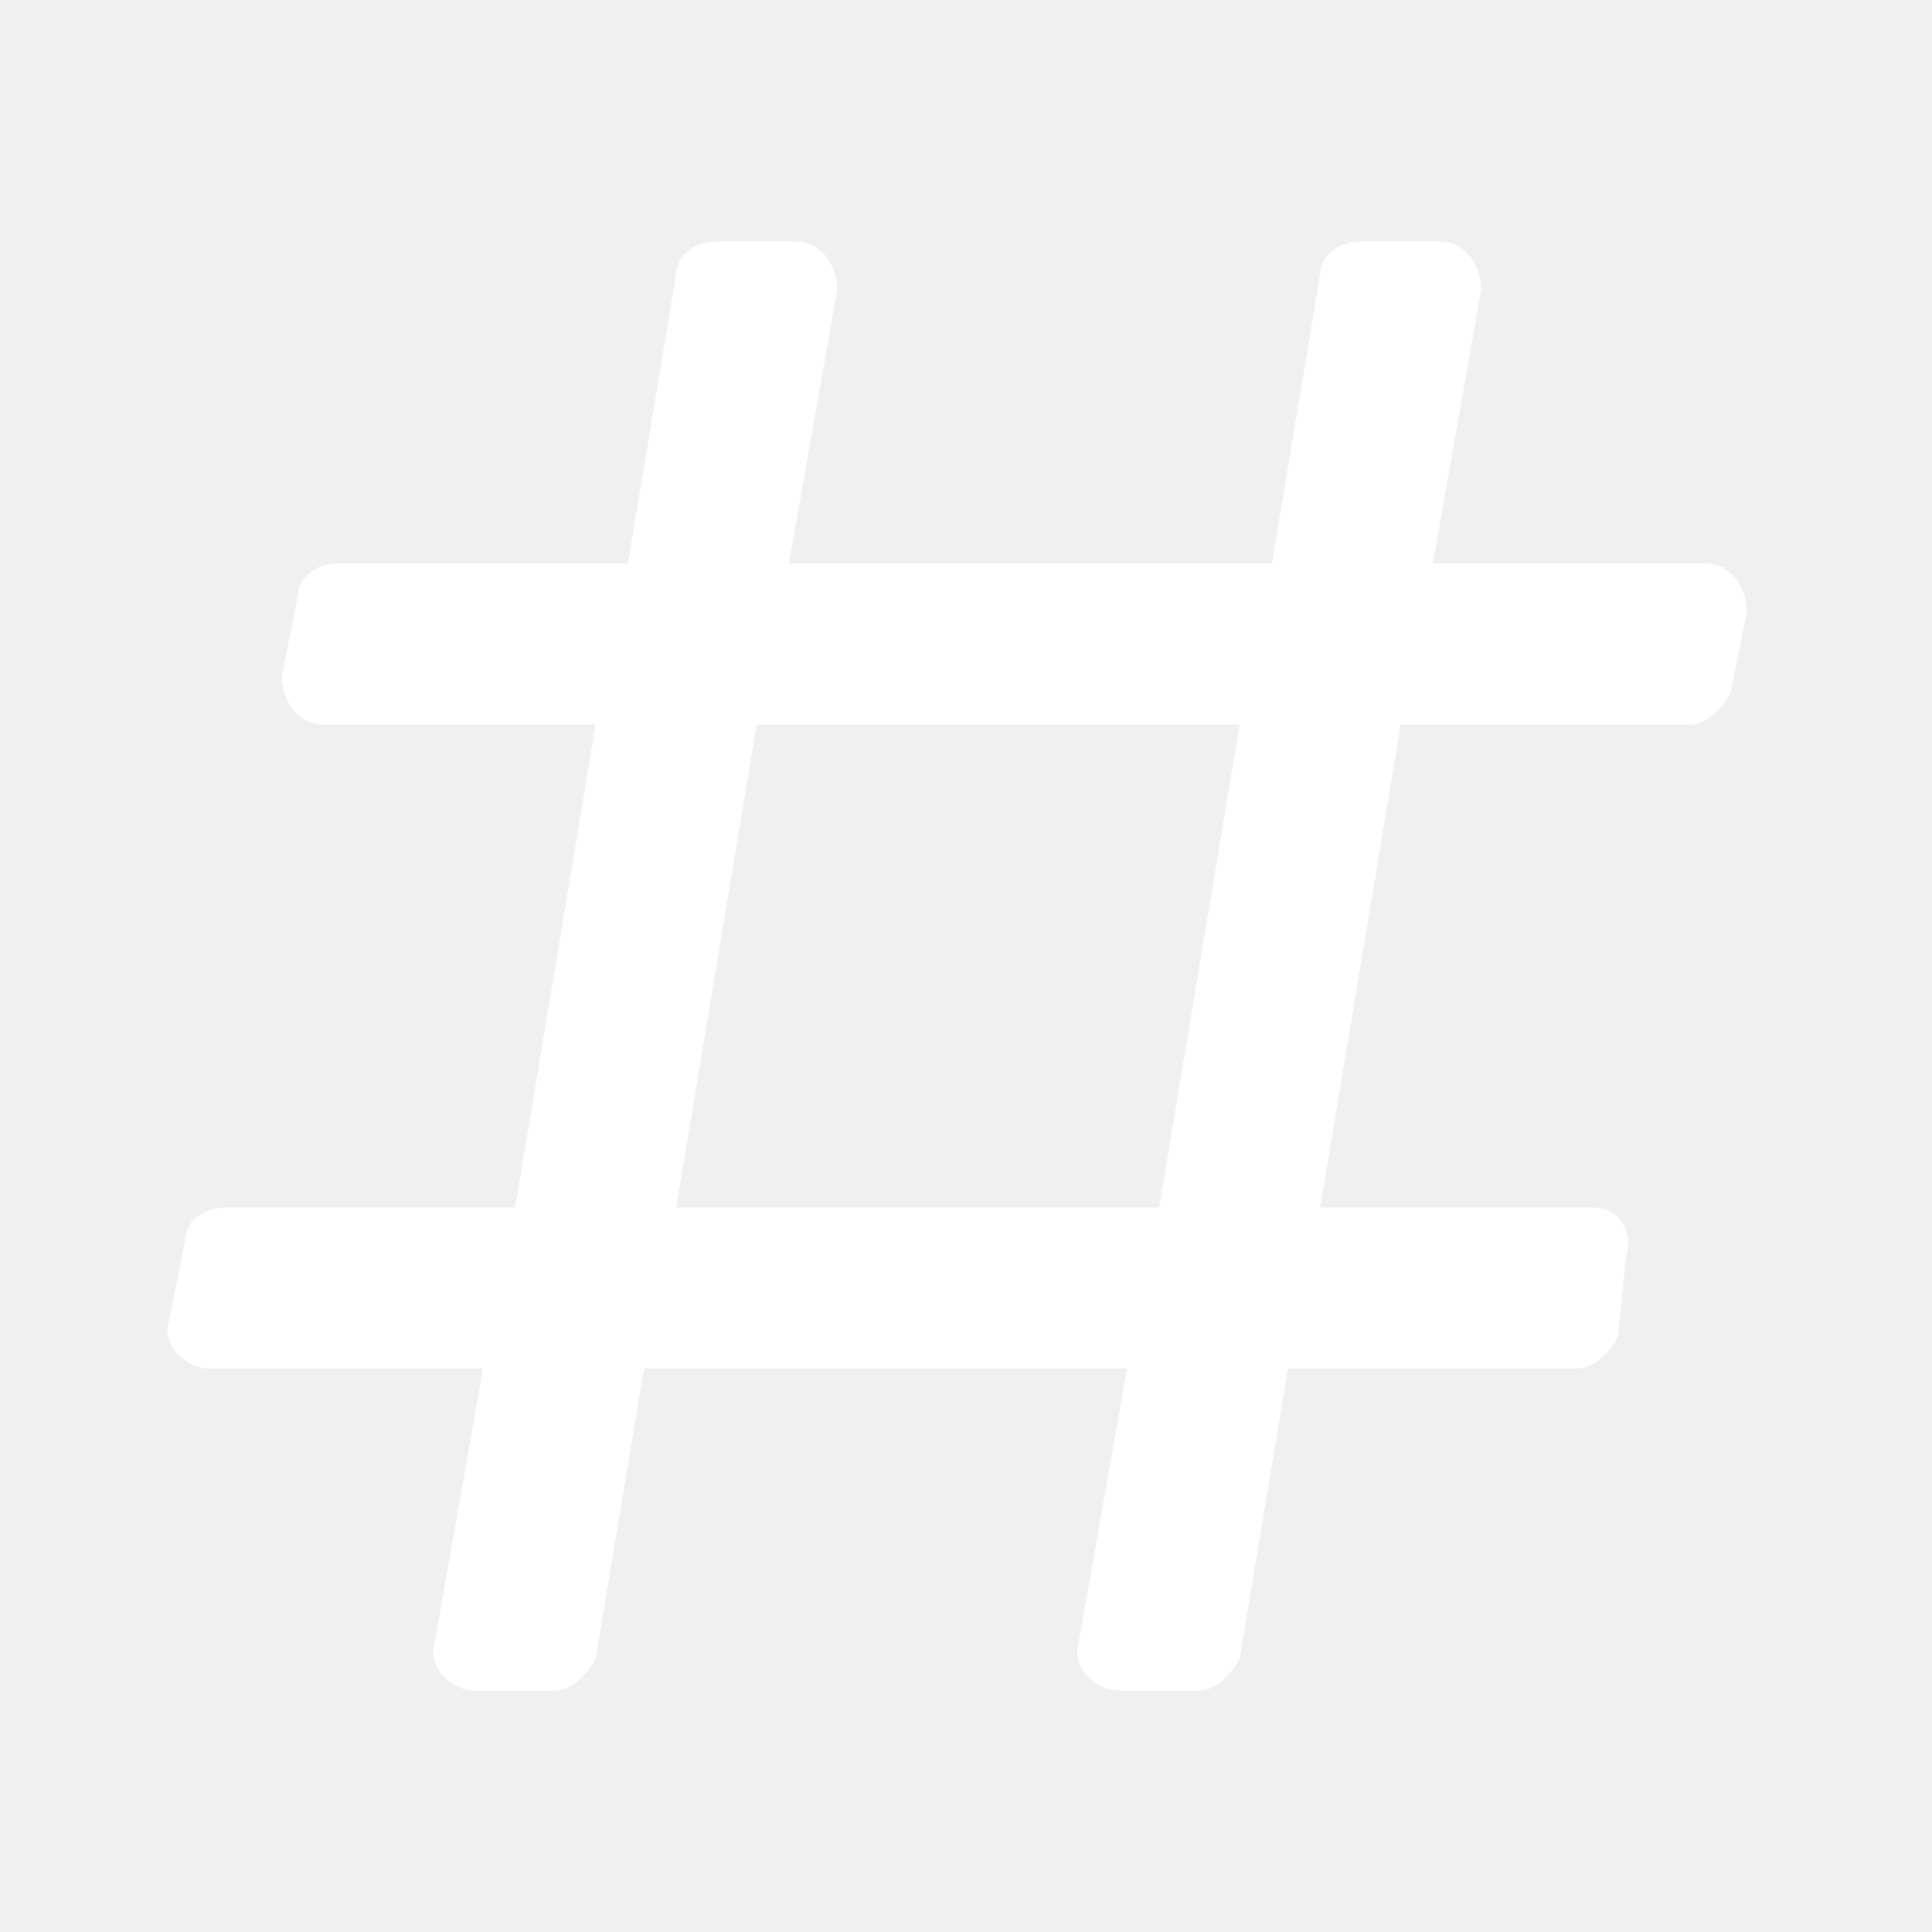
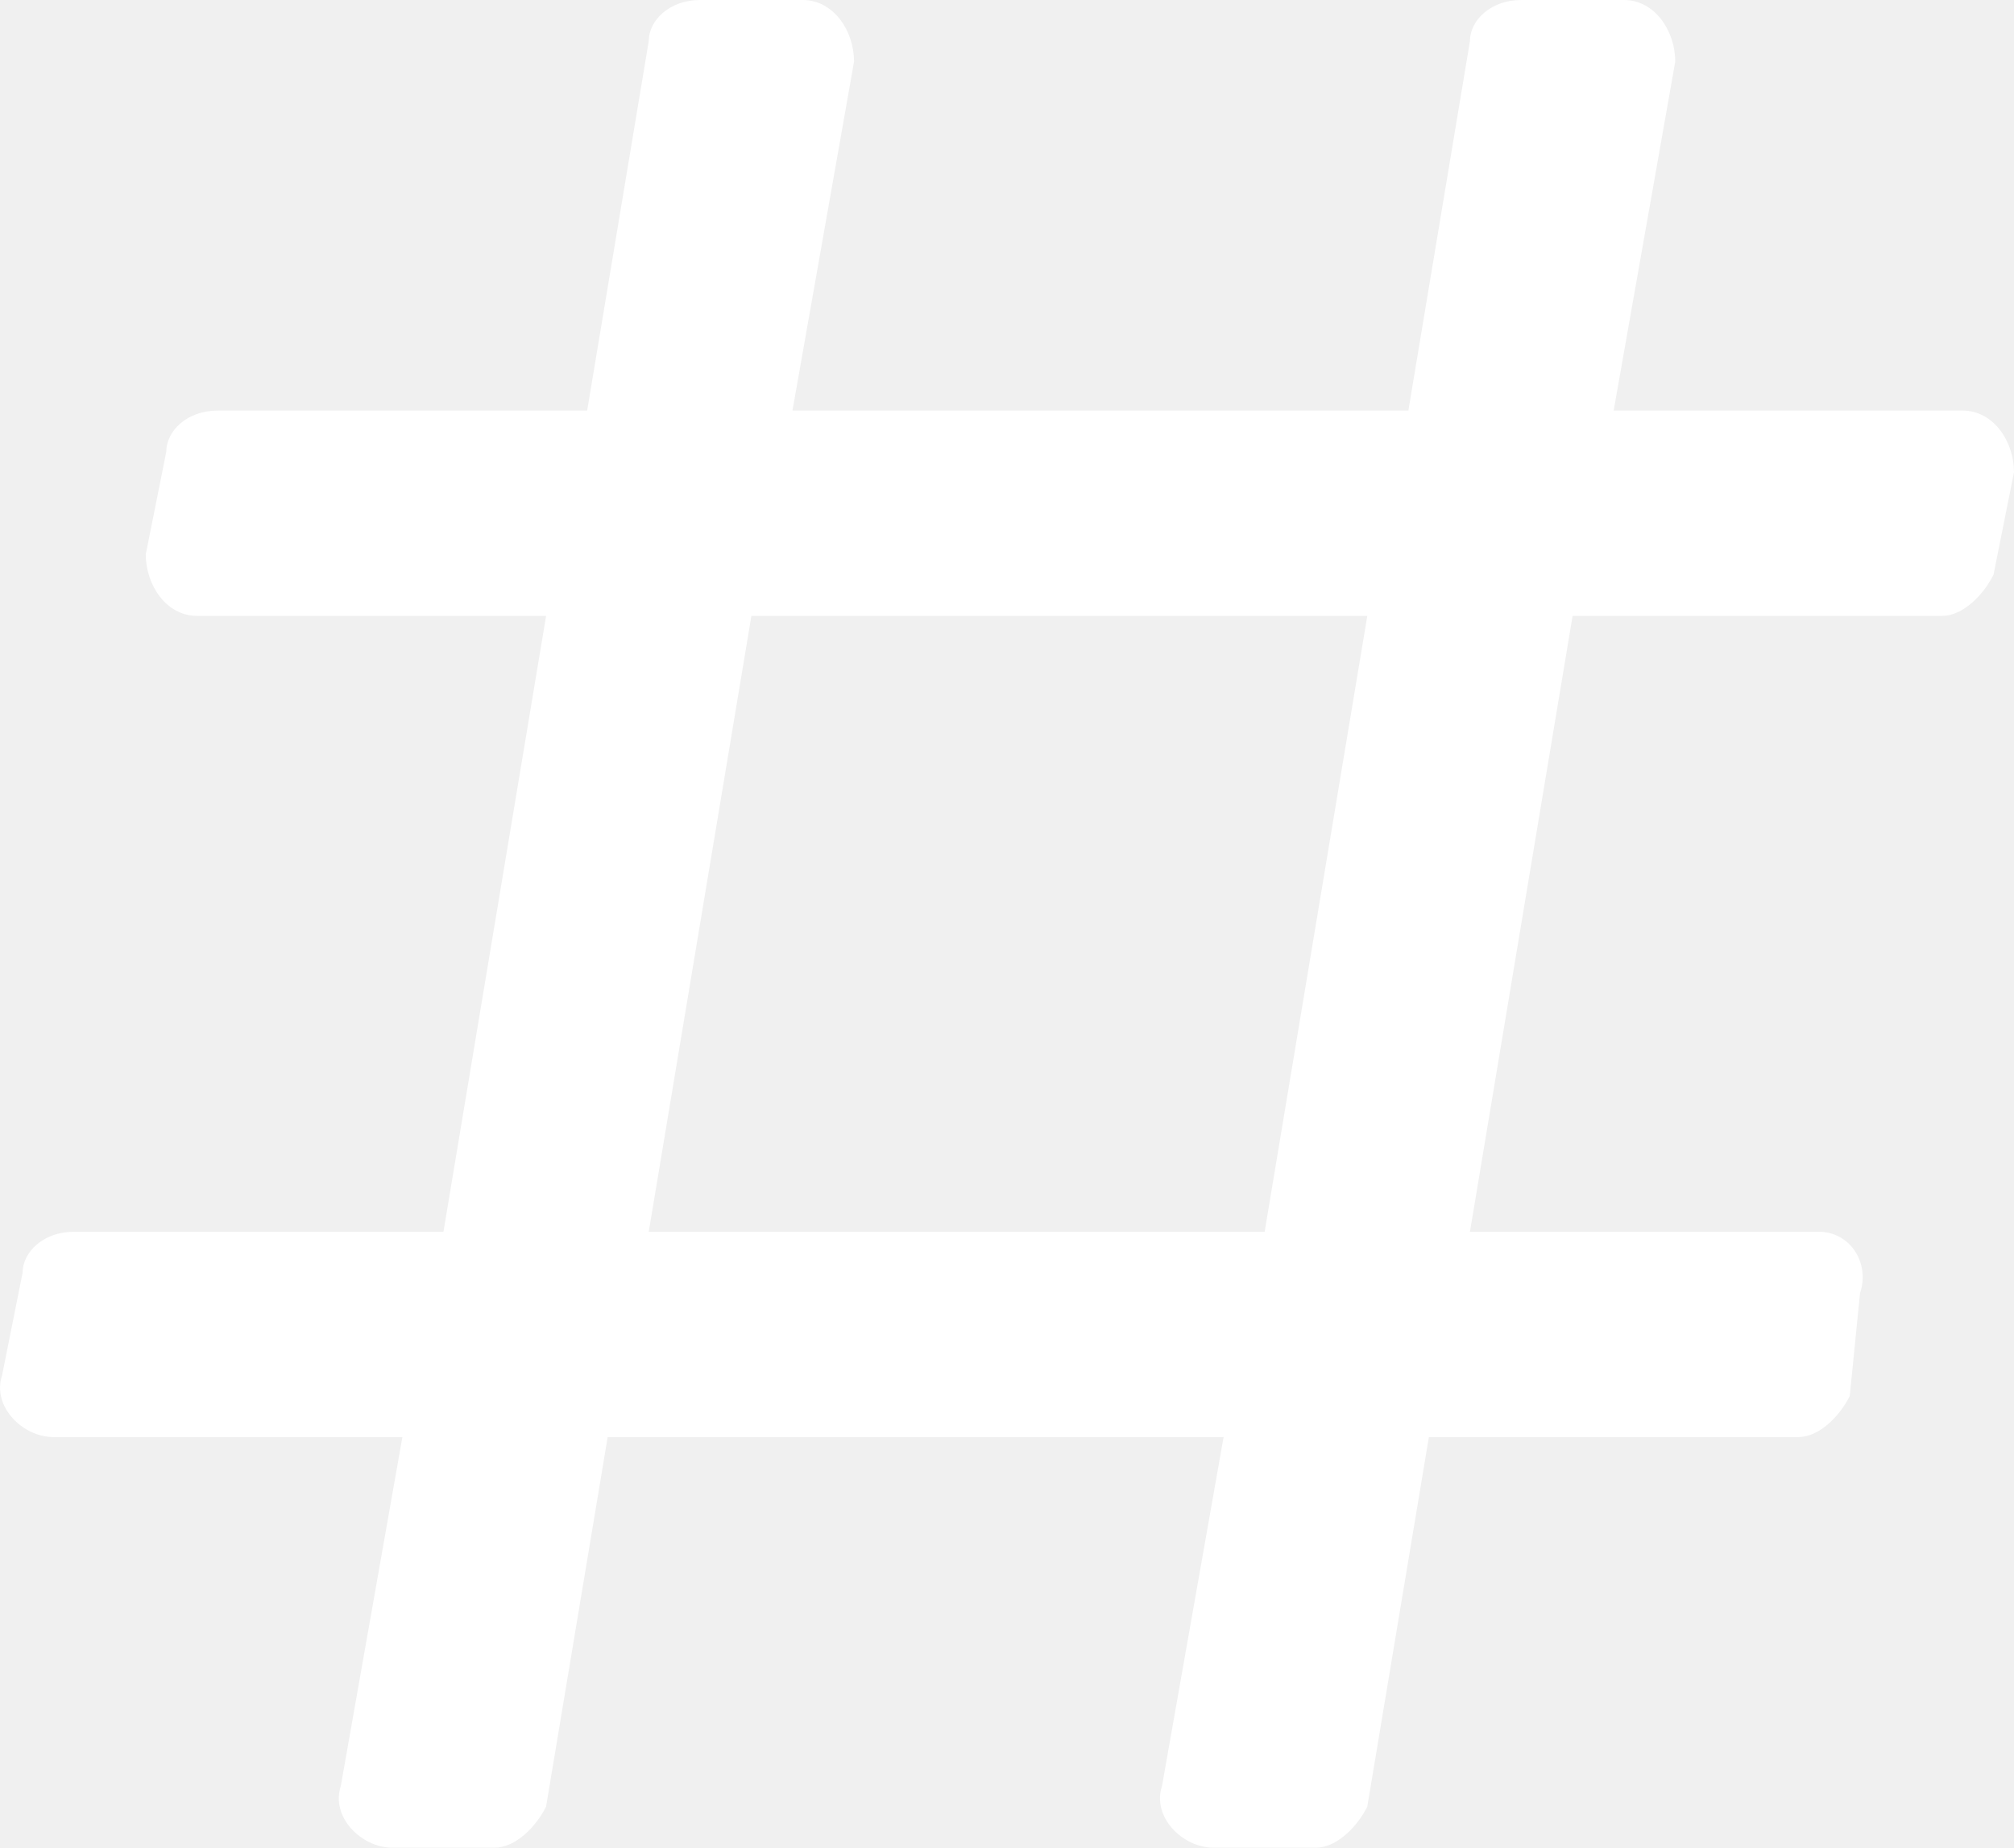
- <svg xmlns="http://www.w3.org/2000/svg" fill="#fff" viewBox="0 0 24 24">
+ <svg xmlns="http://www.w3.org/2000/svg" fill="#fff" viewBox="2.08 3 19.62 18">
  <path d="M5.9 21C5.6 21 5.3 20.7 5.4 20.4L6 17H2.6C2.3 17 2 16.7 2.1 16.4L2.3 15.4C2.3 15.2 2.5 15 2.8 15H6.4L7.4 9H4C3.7 9 3.5 8.7 3.5 8.4L3.7 7.4C3.7 7.2 3.9 7 4.2 7H7.8L8.4 3.4C8.4 3.2 8.6 3 8.9 3H9.9C10.2 3 10.4 3.3 10.4 3.6L9.8 7H15.8L16.4 3.4C16.4 3.2 16.6 3 16.9 3H17.9C18.2 3 18.4 3.3 18.4 3.6L17.8 7H21.2C21.5 7 21.7 7.3 21.7 7.6L21.5 8.6C21.4 8.8 21.2 9 21 9H17.4L16.4 15H19.8C20.1 15 20.3 15.3 20.2 15.6L20.1 16.6C20 16.8 19.8 17 19.6 17H16L15.4 20.6C15.3 20.8 15.1 21 14.9 21H13.9C13.6 21 13.3 20.7 13.4 20.4L14 17H8L7.4 20.6C7.3 20.8 7.1 21 6.9 21H5.9ZM9.4 9 8.4 15H14.4L15.4 9H9.4" />
</svg>
